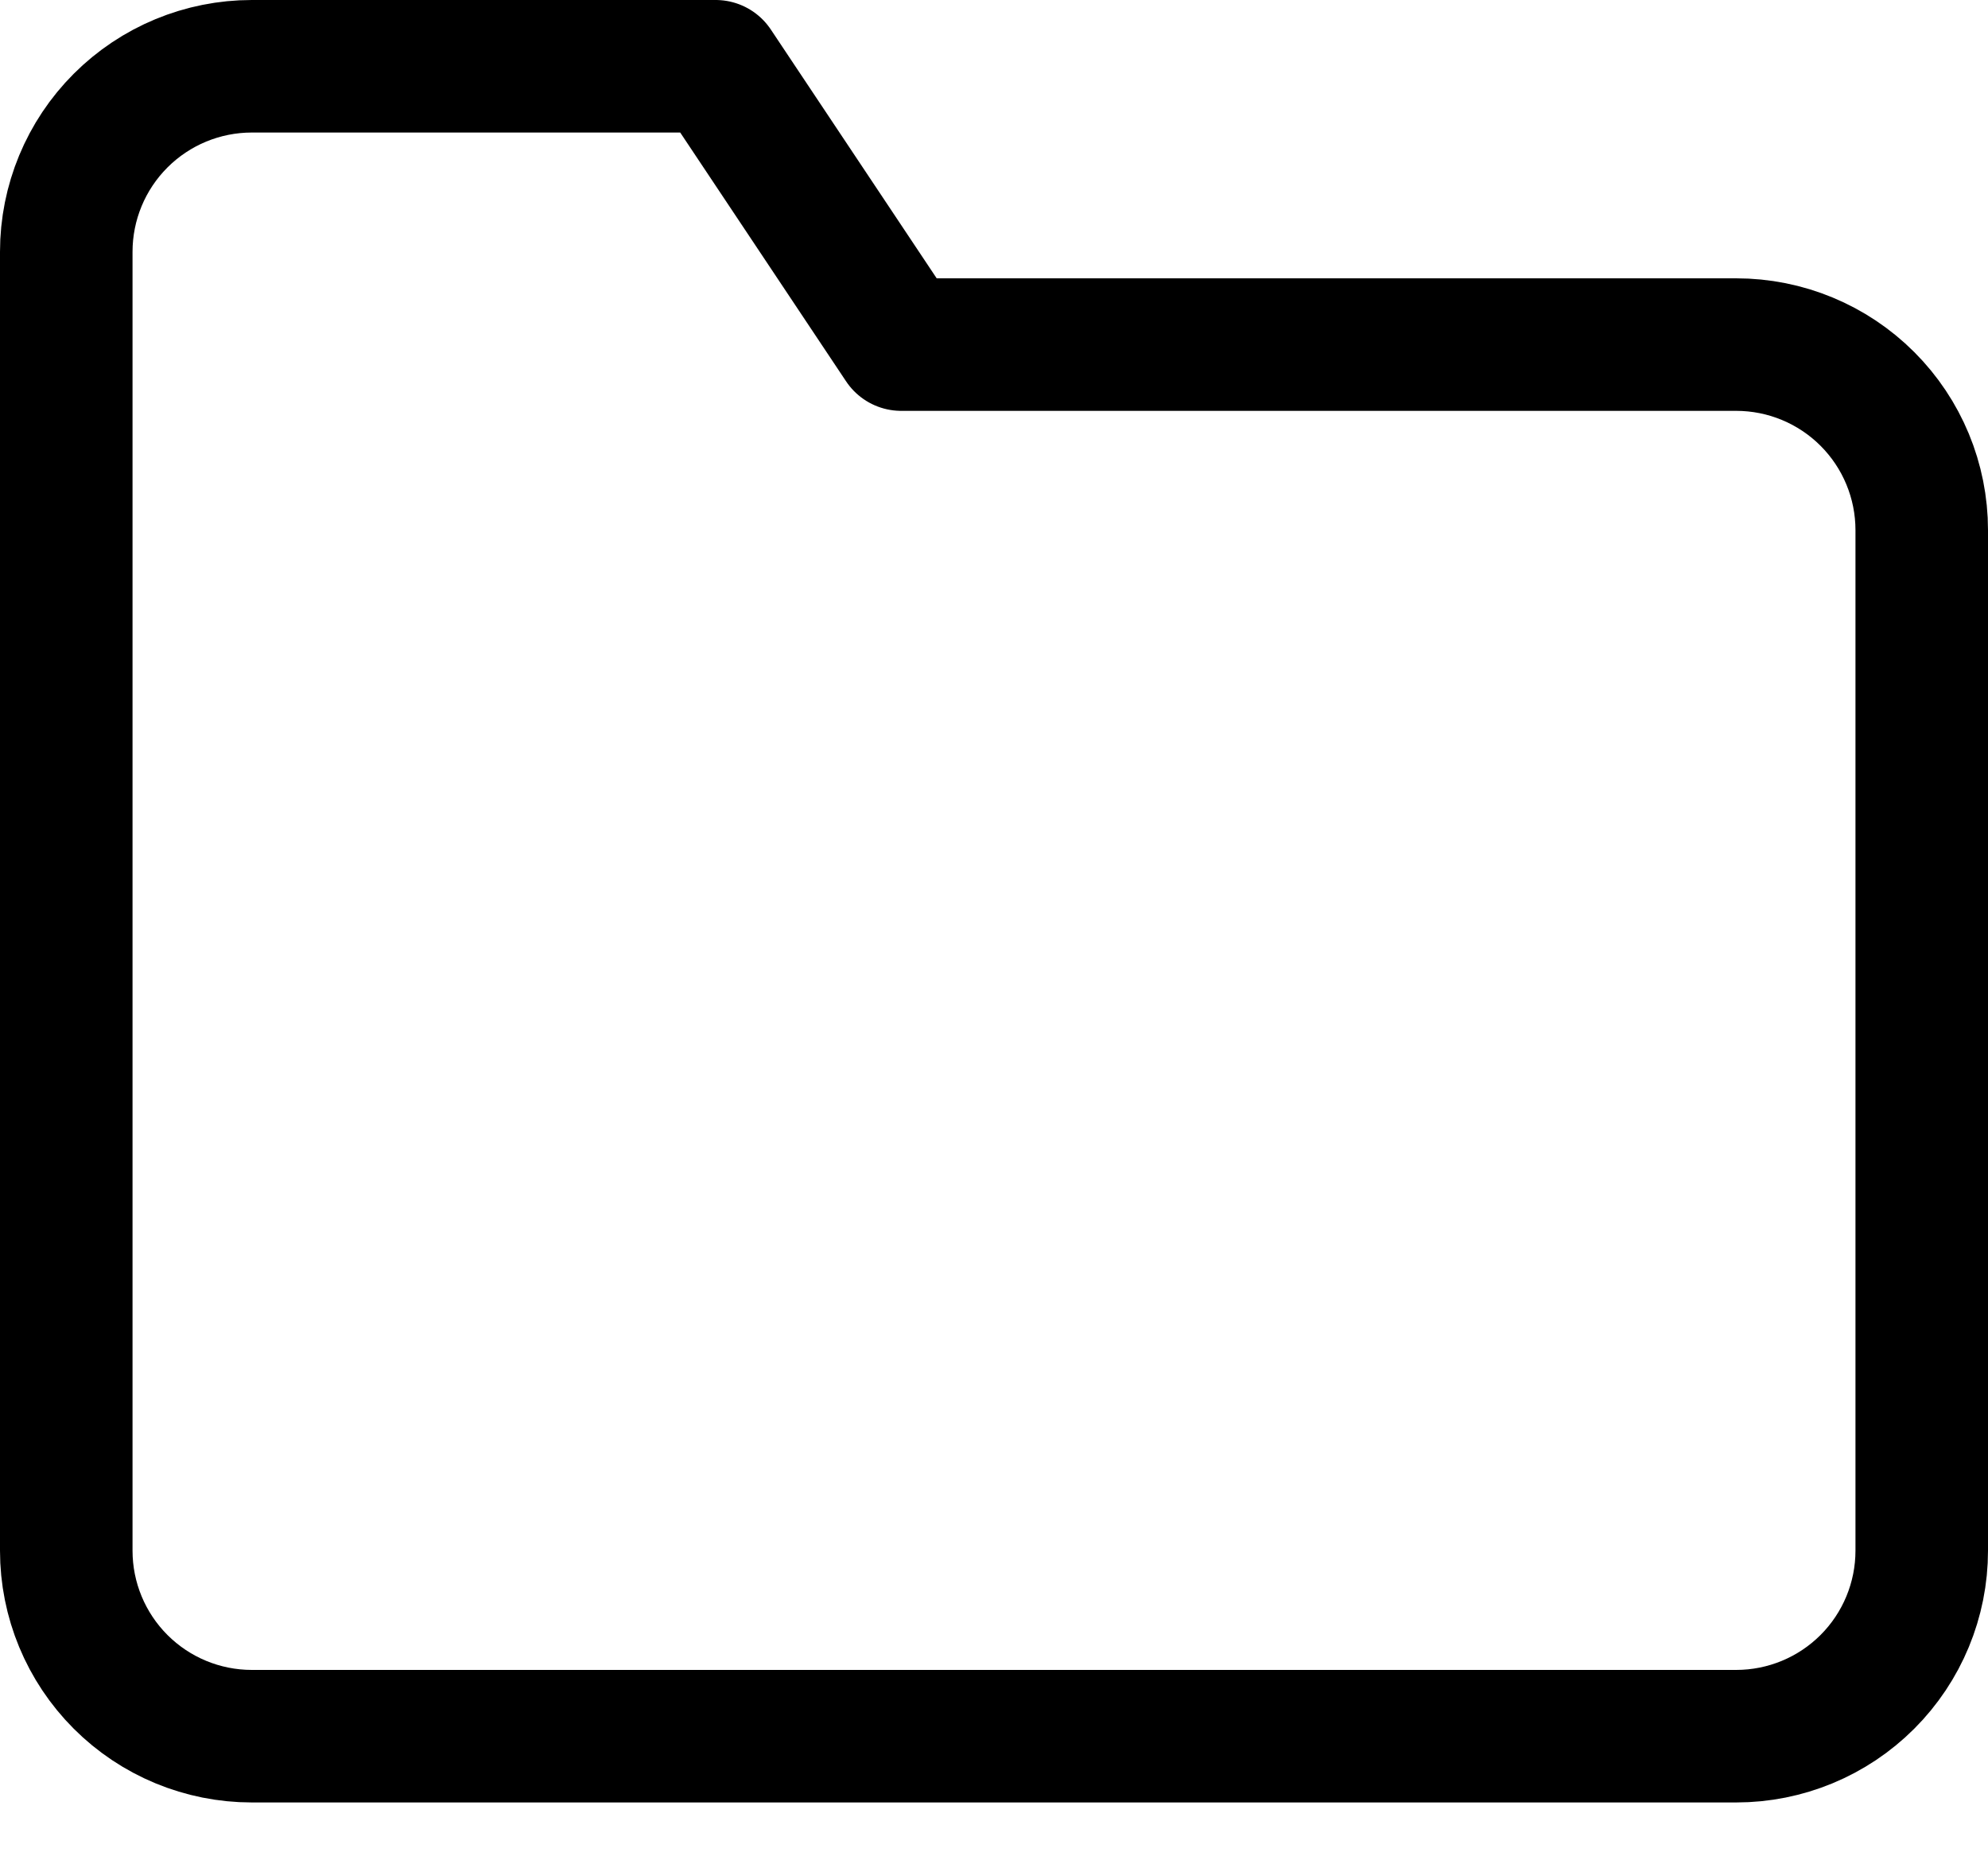
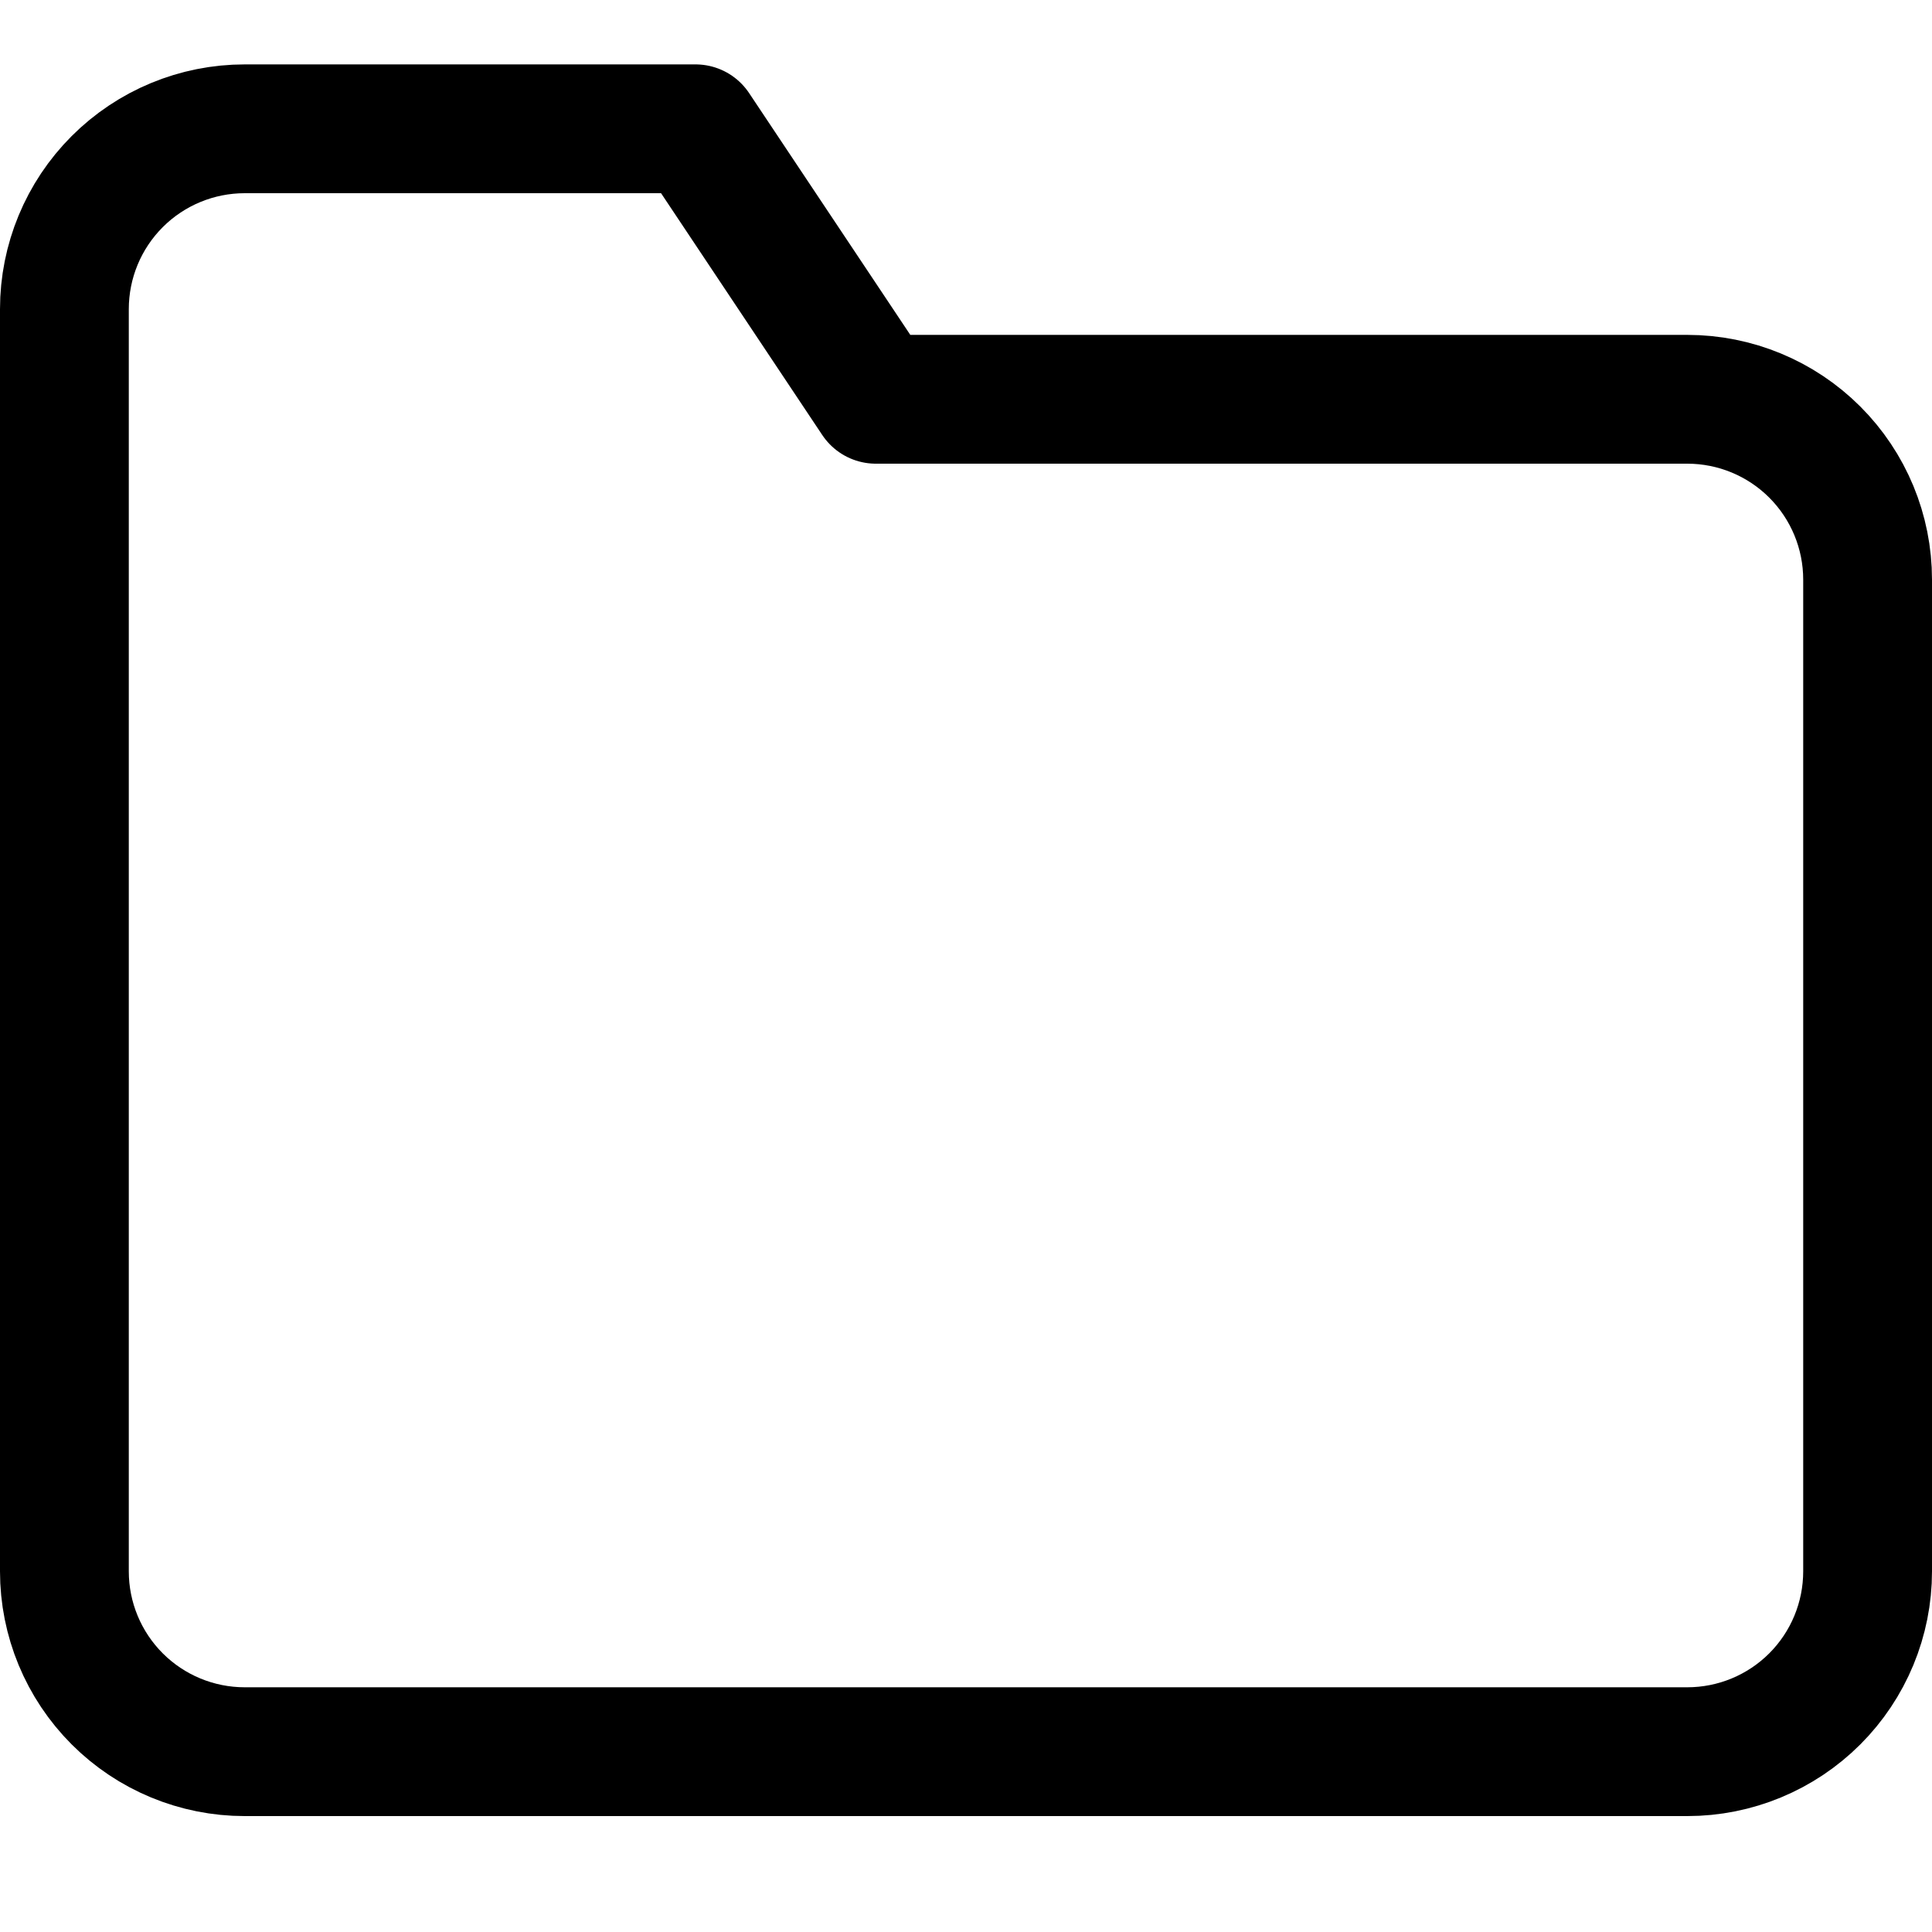
- <svg xmlns="http://www.w3.org/2000/svg" width="30" height="28" viewBox="0 0 30 28" fill="none">
+ <svg xmlns="http://www.w3.org/2000/svg" width="28" height="28" viewBox="0 0 30 28" fill="none">
  <path d="M29 23.4C29 24.143 28.705 24.855 28.18 25.38C27.655 25.905 26.943 26.2 26.2 26.2H3.8C3.057 26.2 2.345 25.905 1.82 25.38C1.295 24.855 1 24.143 1 23.4V3.8C1 3.057 1.295 2.345 1.82 1.82C2.345 1.295 3.057 1 3.8 1H10.8L13.6 5.2H26.2C26.943 5.2 27.655 5.495 28.18 6.02C28.705 6.545 29 7.257 29 8V23.4Z" stroke="black" stroke-width="2" stroke-linecap="round" stroke-linejoin="round" />
</svg>
